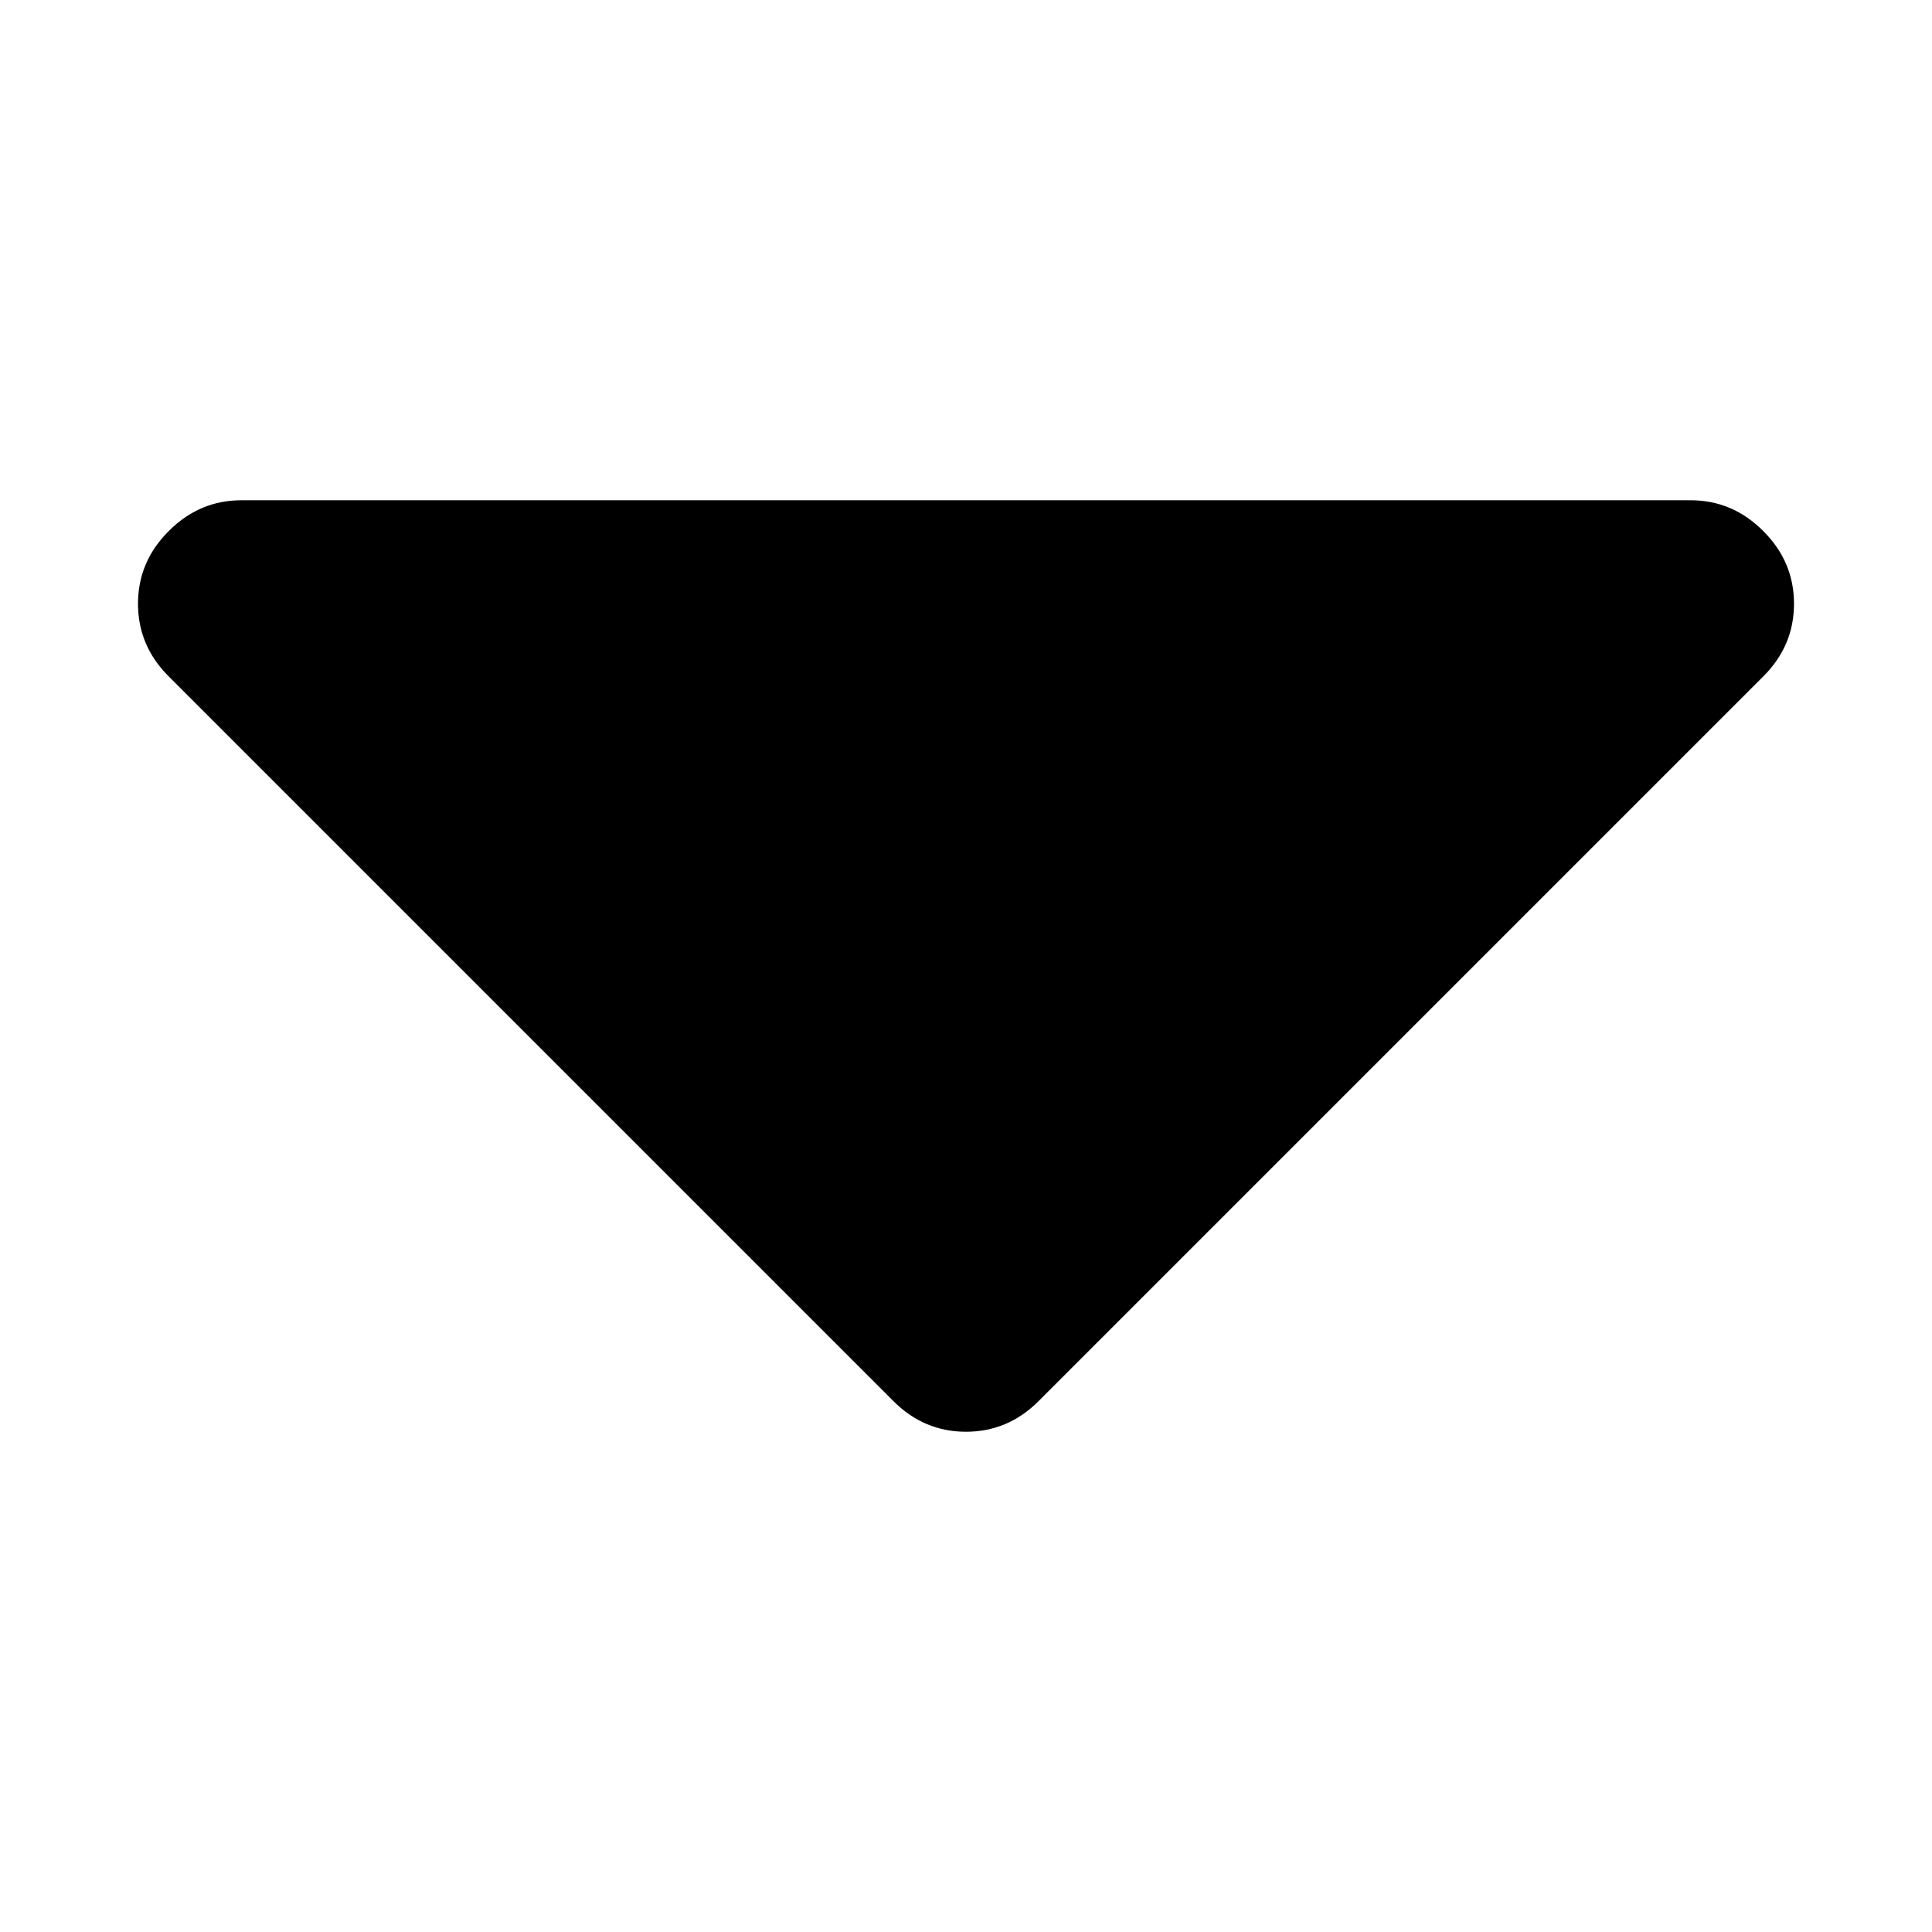
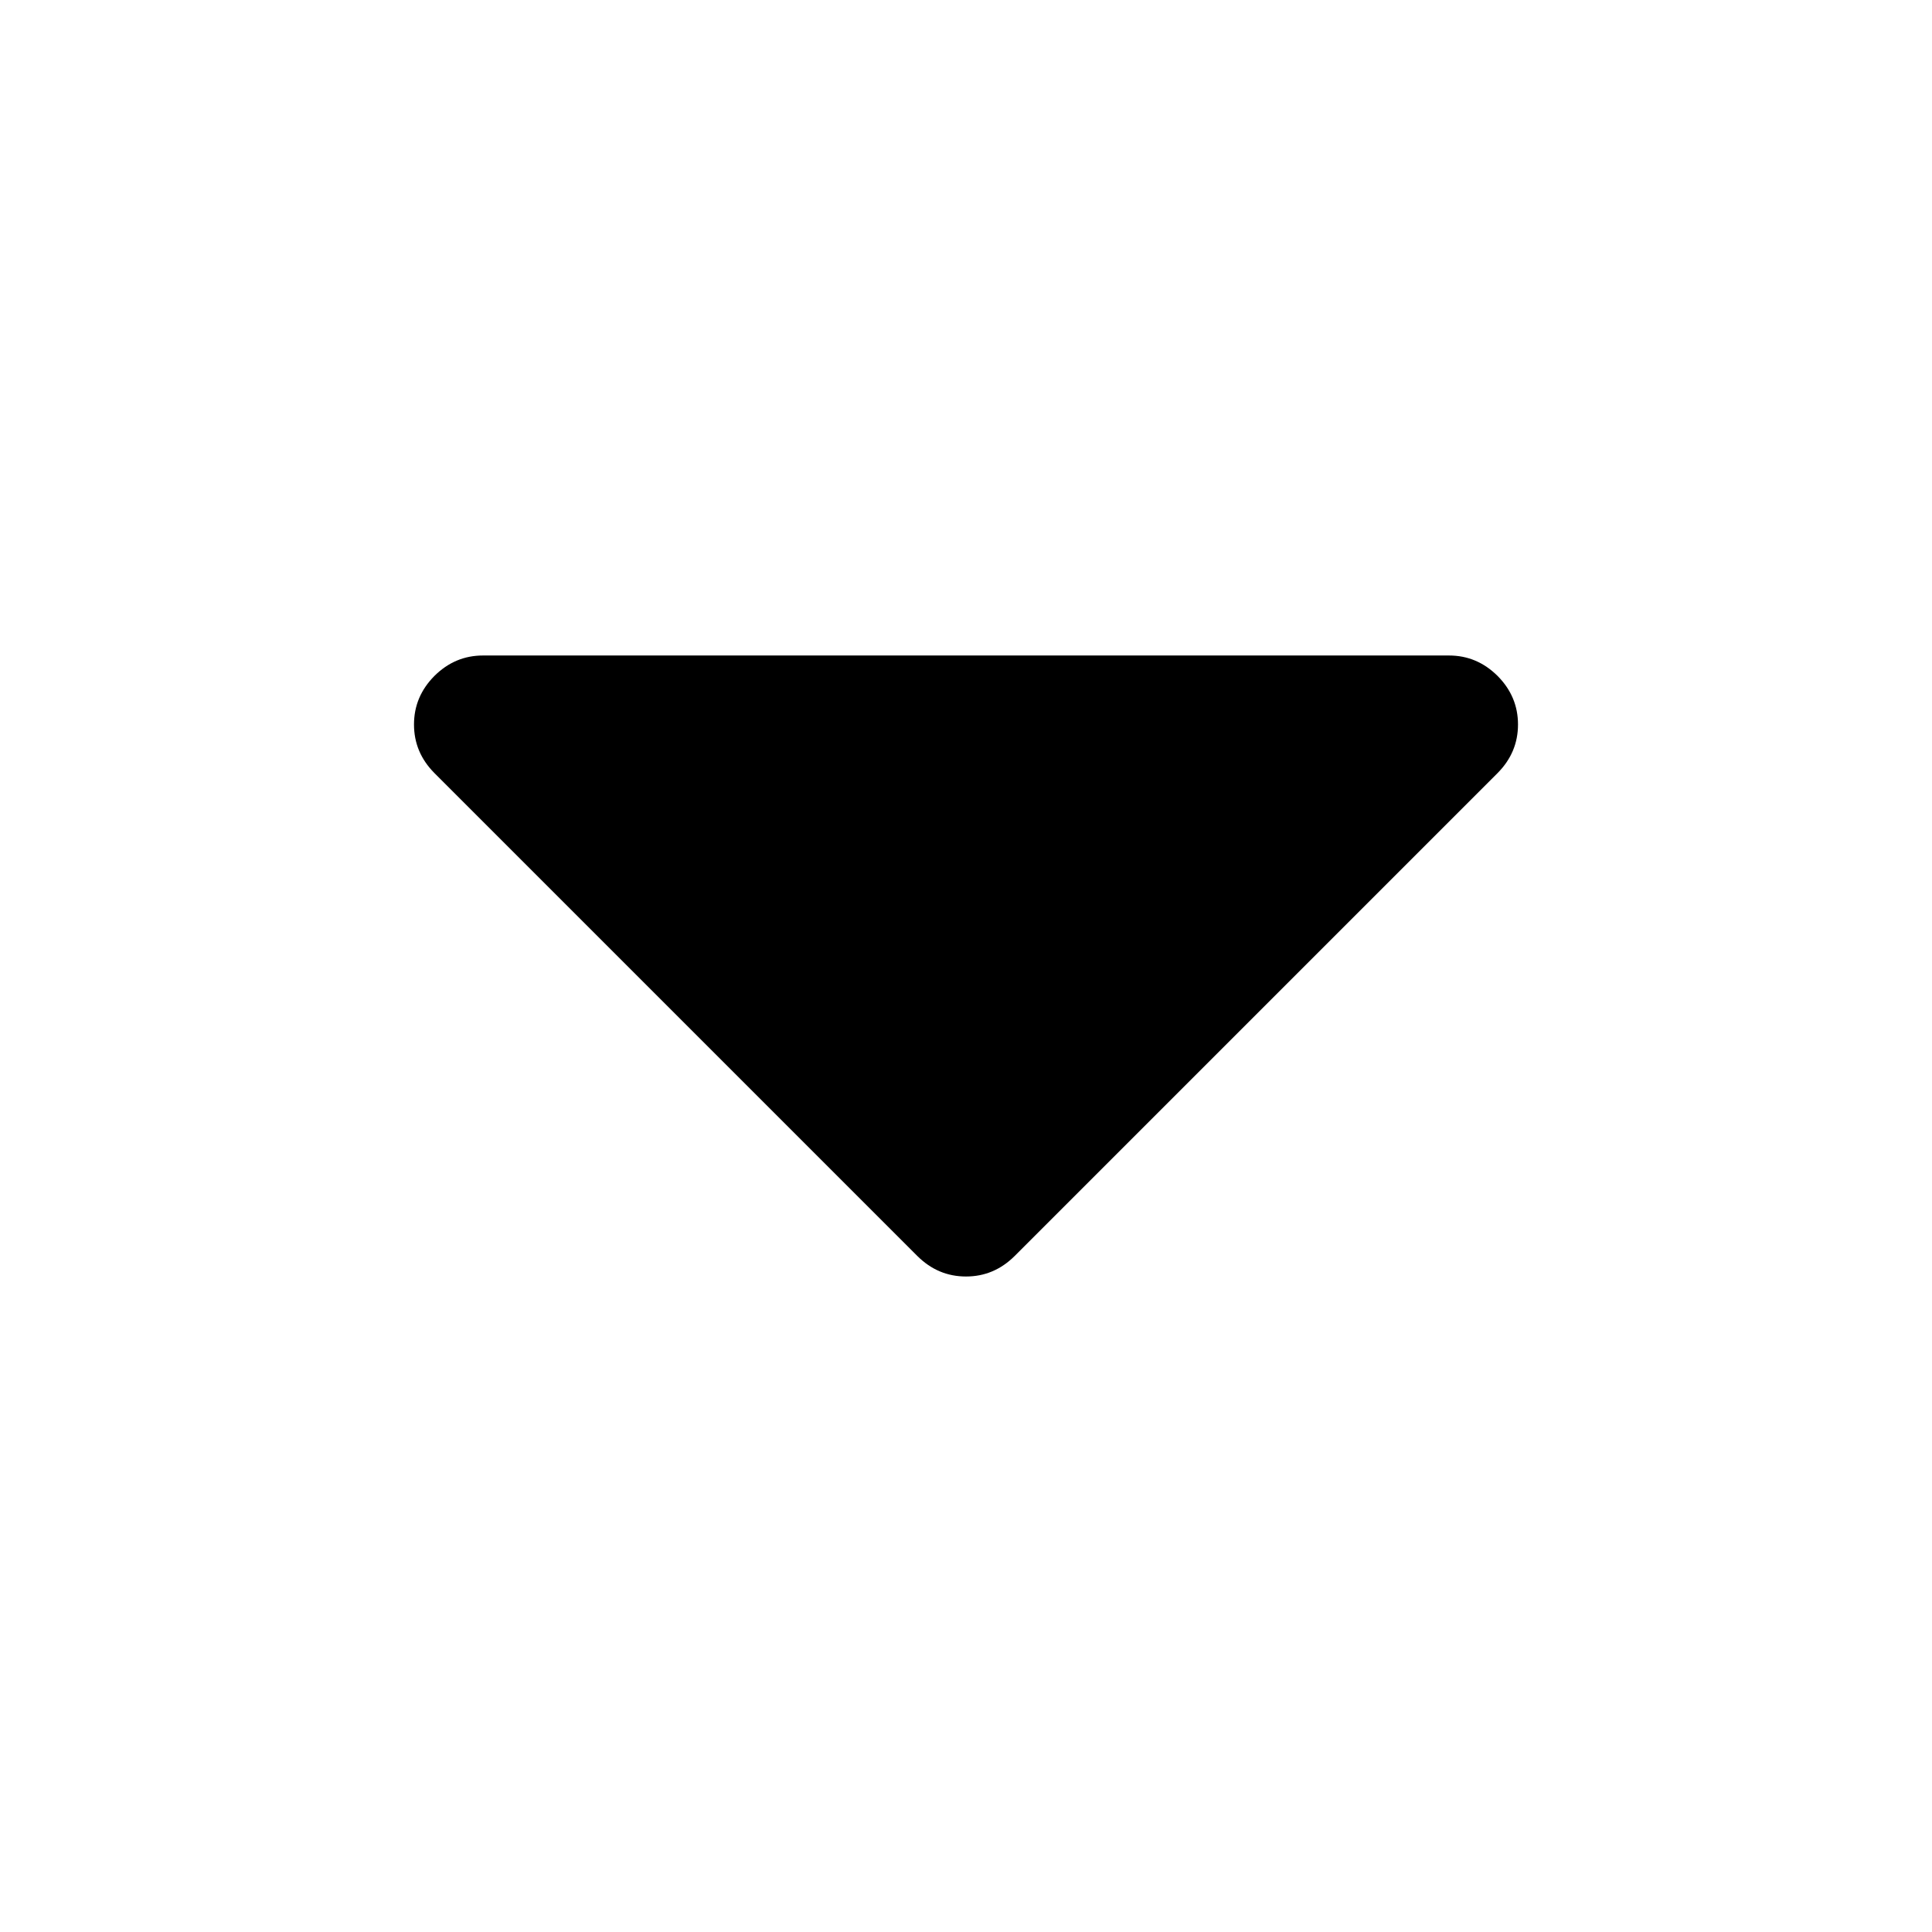
<svg xmlns="http://www.w3.org/2000/svg" id="libre-caret-down" viewBox="0 0 14 14">
-   <path d="m 13,4.375 q 0,0.305 -0.223,0.527 l -5.25,5.25 Q 7.305,10.375 7,10.375 q -0.305,0 -0.527,-0.223 l -5.25,-5.25 Q 1,4.68 1,4.375 1,4.07 1.223,3.848 1.445,3.625 1.75,3.625 h 10.5 q 0.305,0 0.527,0.223 Q 13,4.07 13,4.375 z" />
+   <path d="m 11,5.25 q 0,0.203 -0.148,0.352 l -3.5,3.5 Q 7.203,9.25 7,9.25 6.797,9.25 6.648,9.102 l -3.5,-3.5 Q 3,5.453 3,5.25 3,5.047 3.148,4.898 3.297,4.75 3.5,4.75 l 7,0 q 0.203,0 0.352,0.148 Q 11,5.047 11,5.25 Z" />
</svg>
